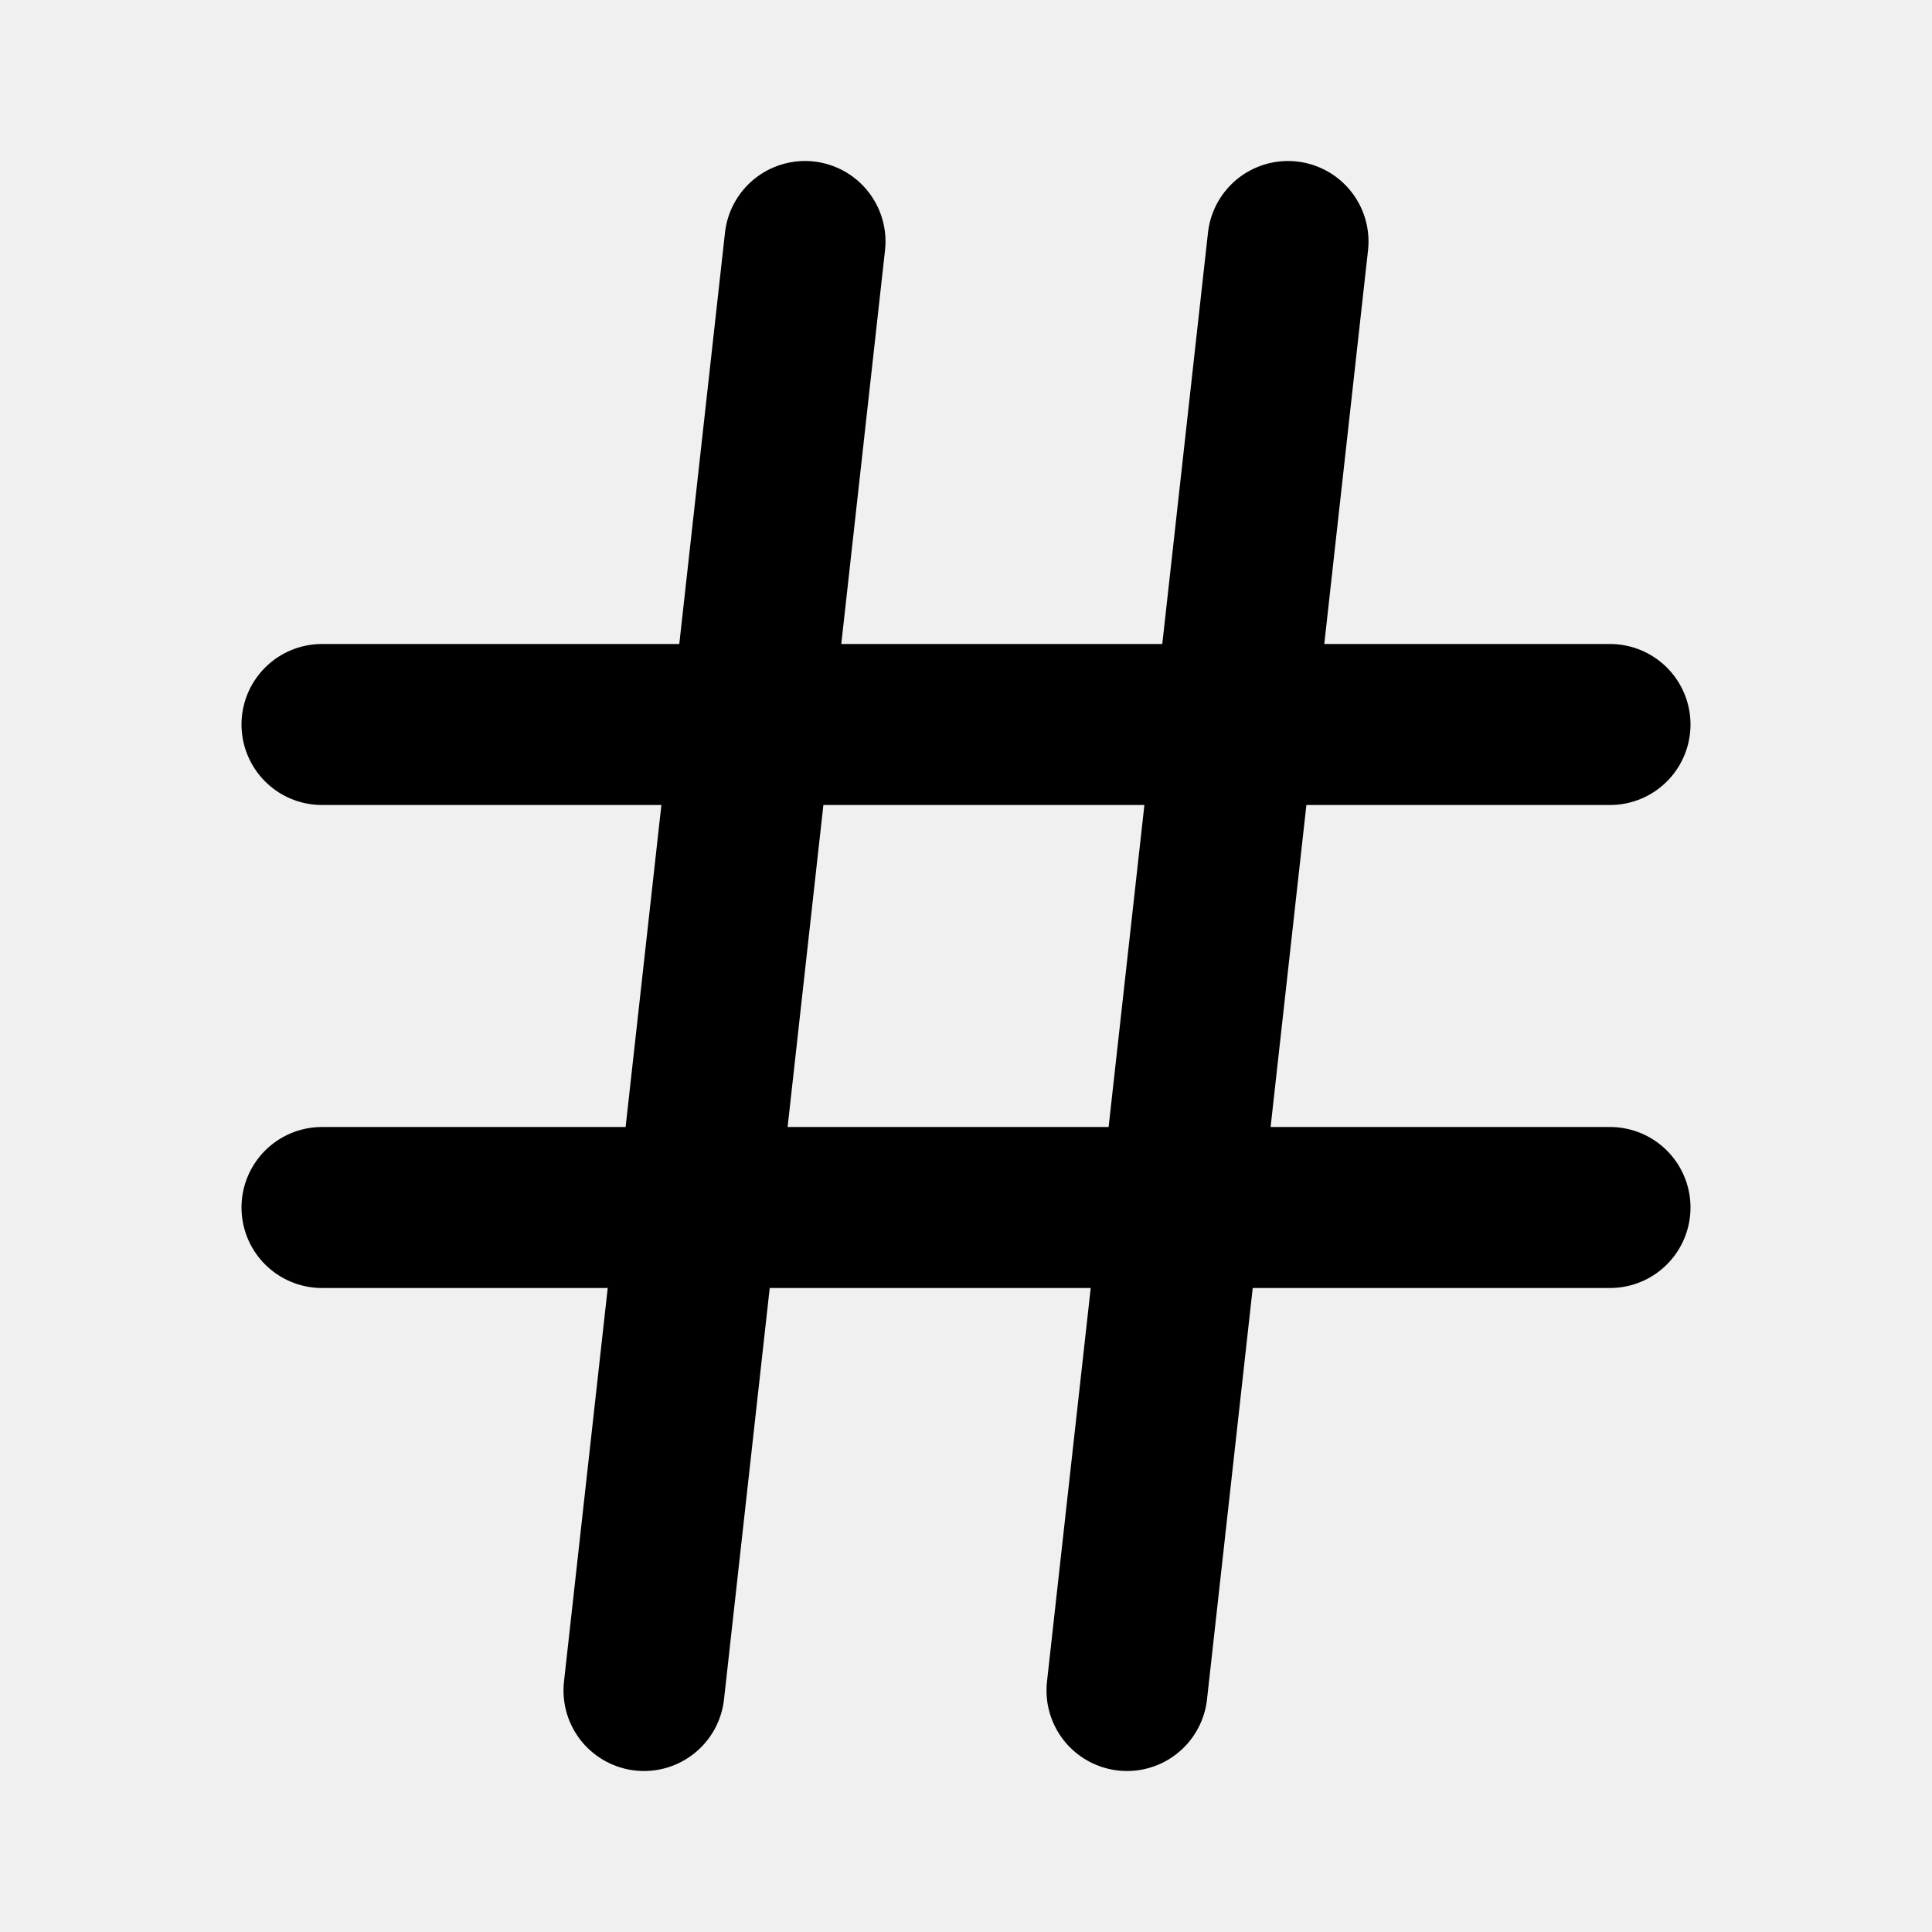
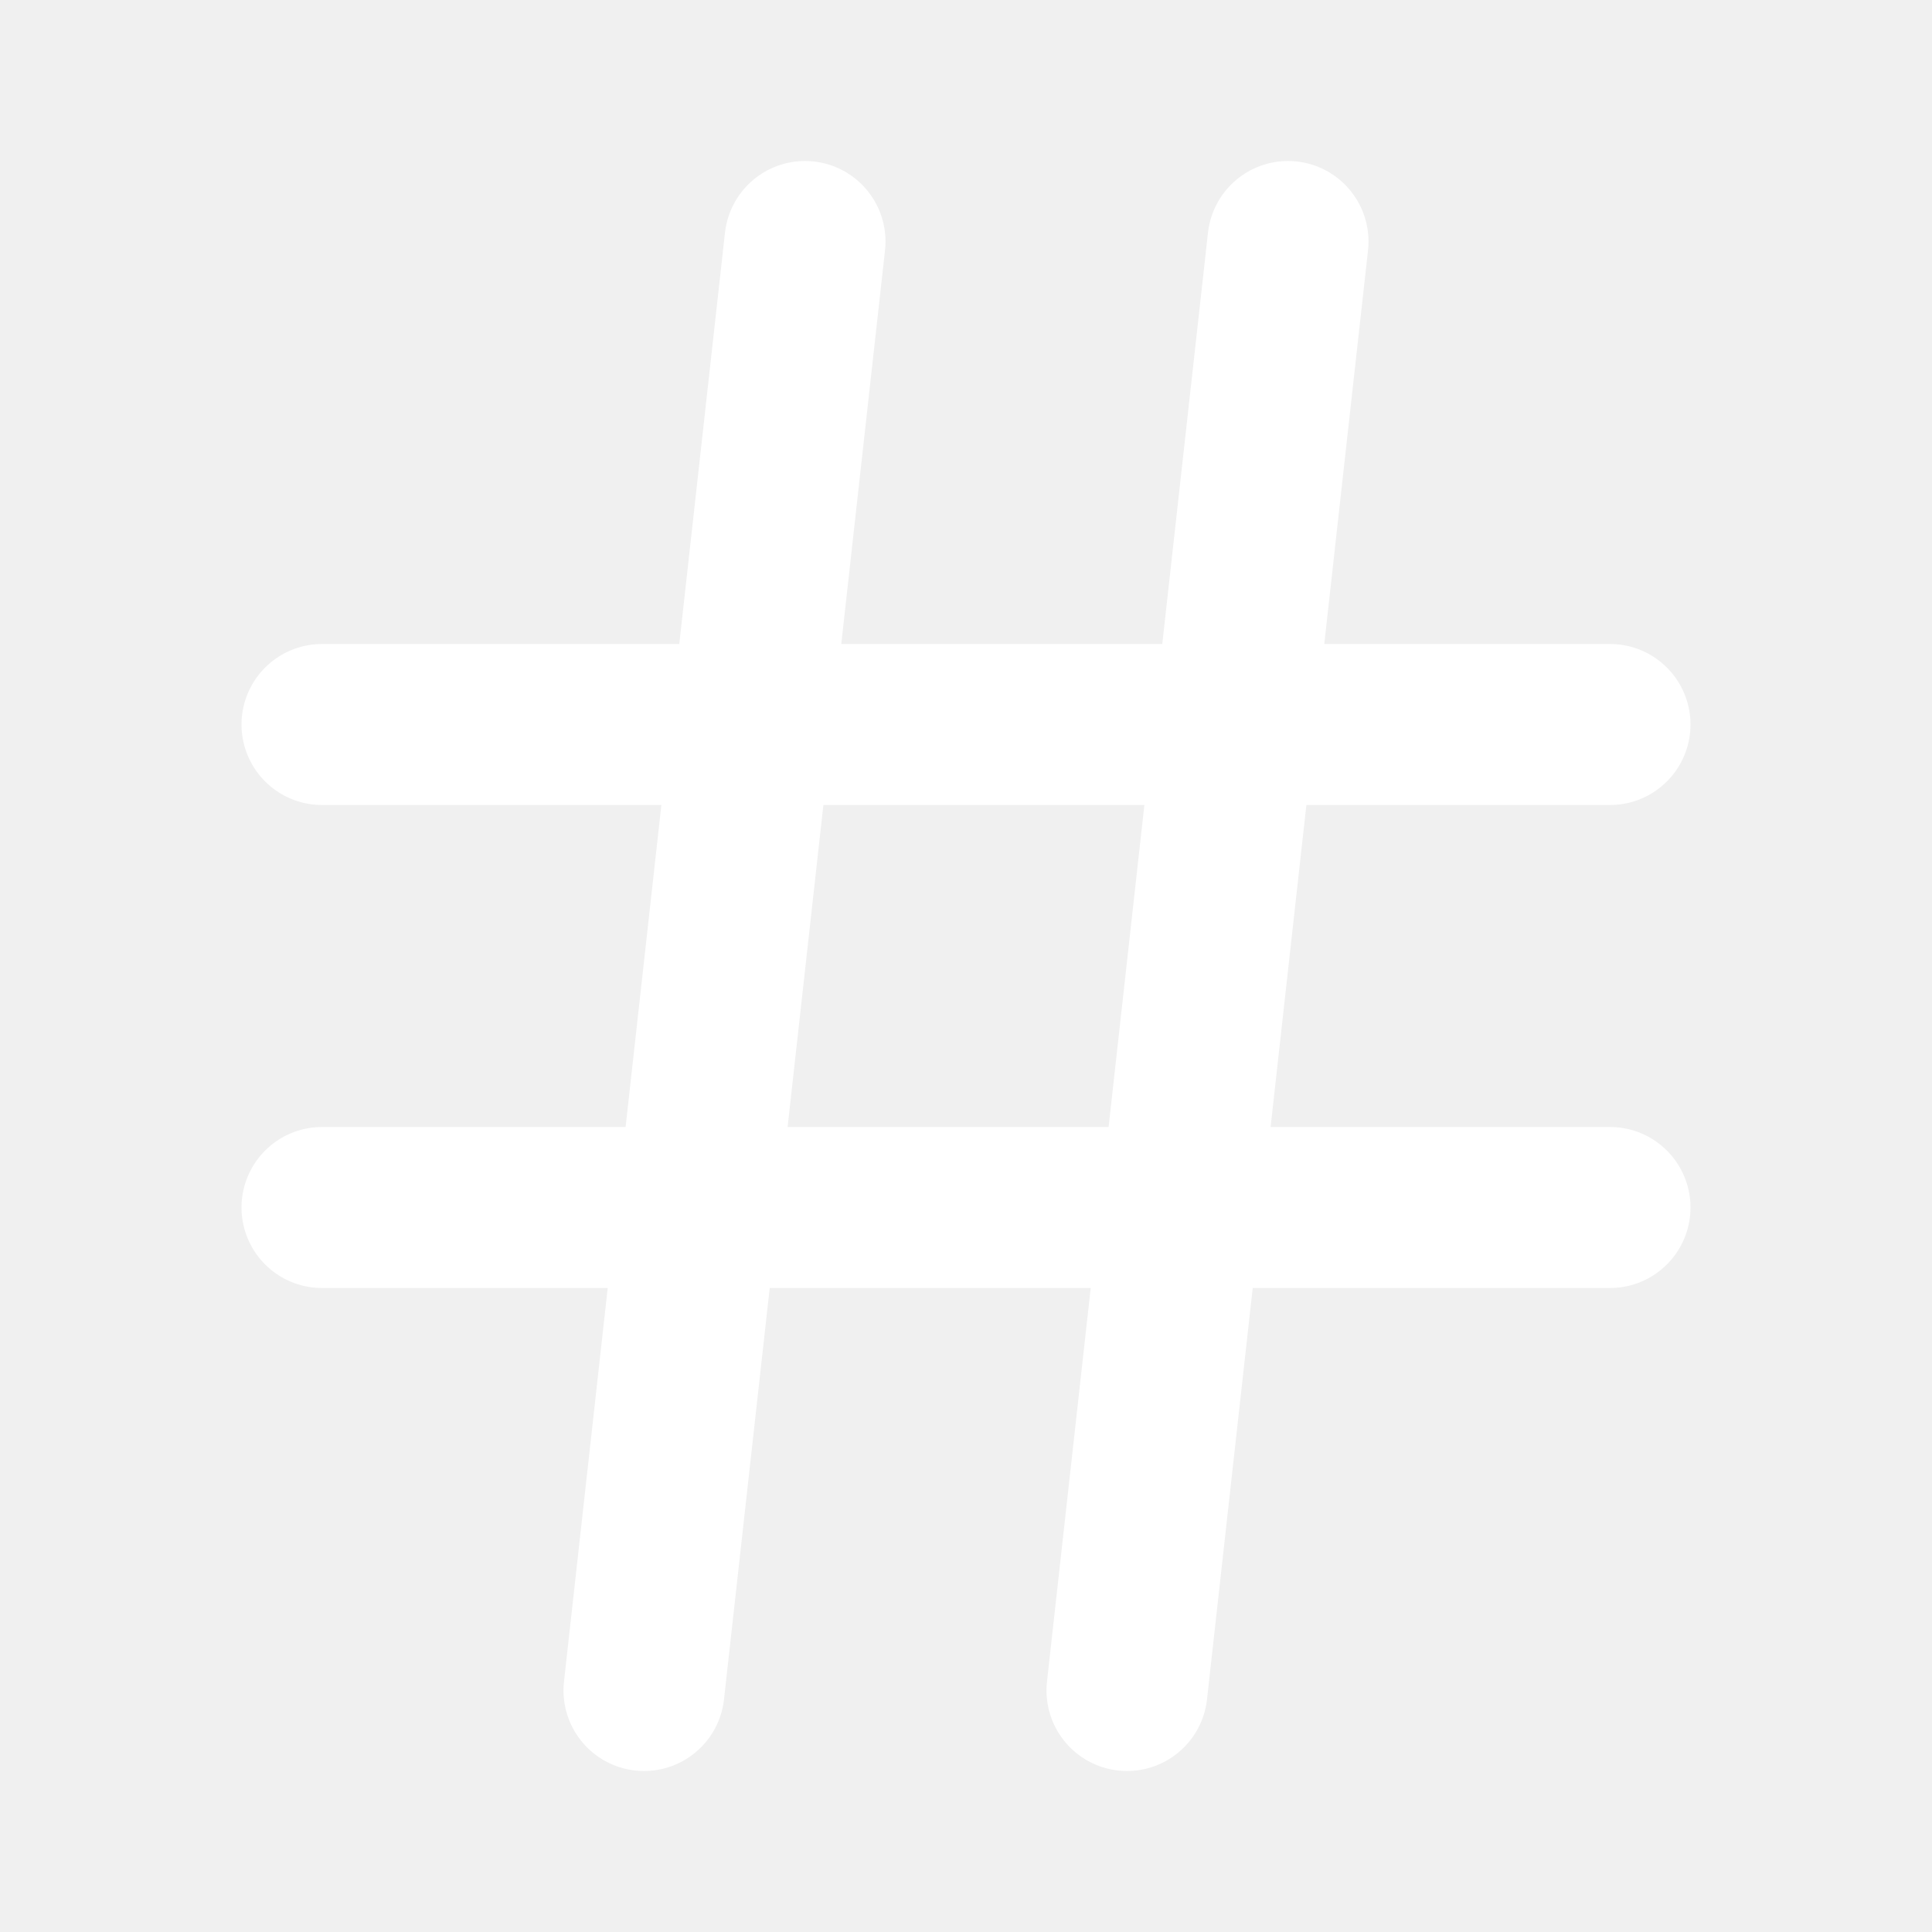
- <svg xmlns="http://www.w3.org/2000/svg" width="24" height="24" viewBox="0 0 24 24" fill="none" stroke="currentColor" stroke-width="2" stroke-linecap="round" stroke-linejoin="round" class="feather feather-hash">
+ <svg xmlns="http://www.w3.org/2000/svg" width="24" height="24" viewBox="0 0 24 24" fill="none" stroke="#fff" stroke-width="2" stroke-linecap="round" stroke-linejoin="round" class="feather feather-hash">
  <line x1="4" y1="9" x2="20" y2="9" />
  <line x1="4" y1="15" x2="20" y2="15" />
  <line x1="10" y1="3" x2="8" y2="21" />
  <line x1="16" y1="3" x2="14" y2="21" />
</svg>
